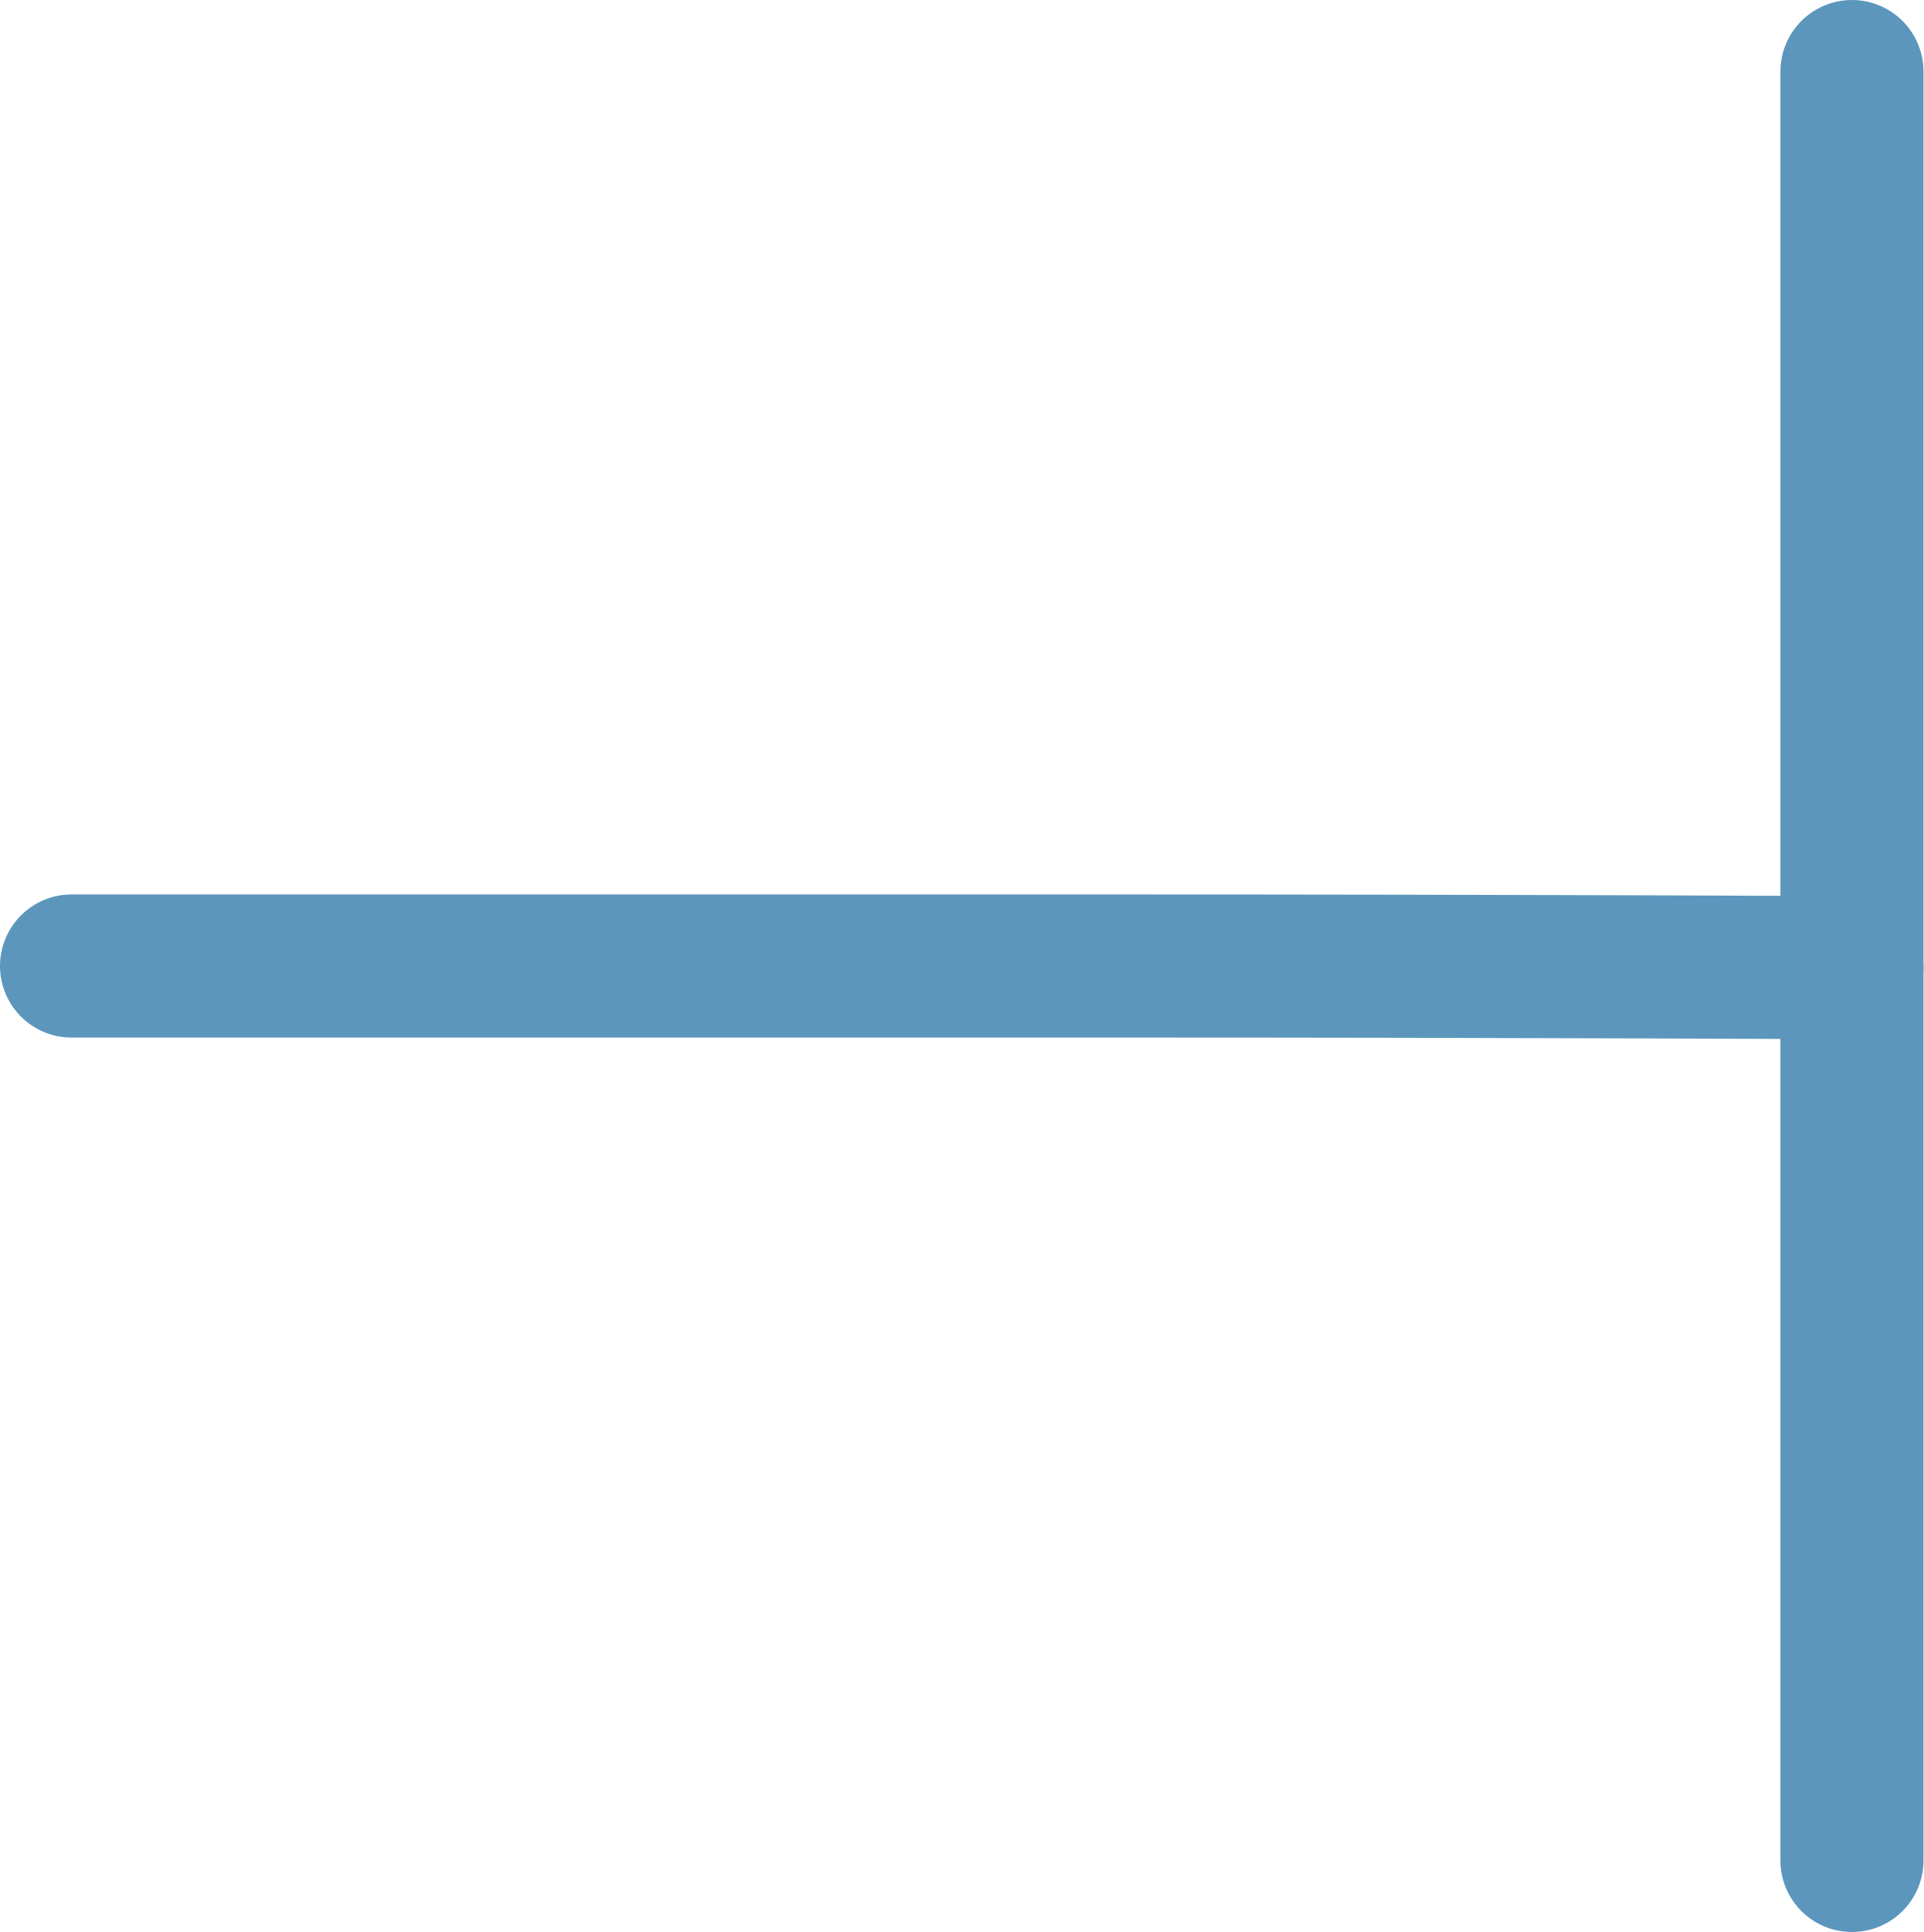
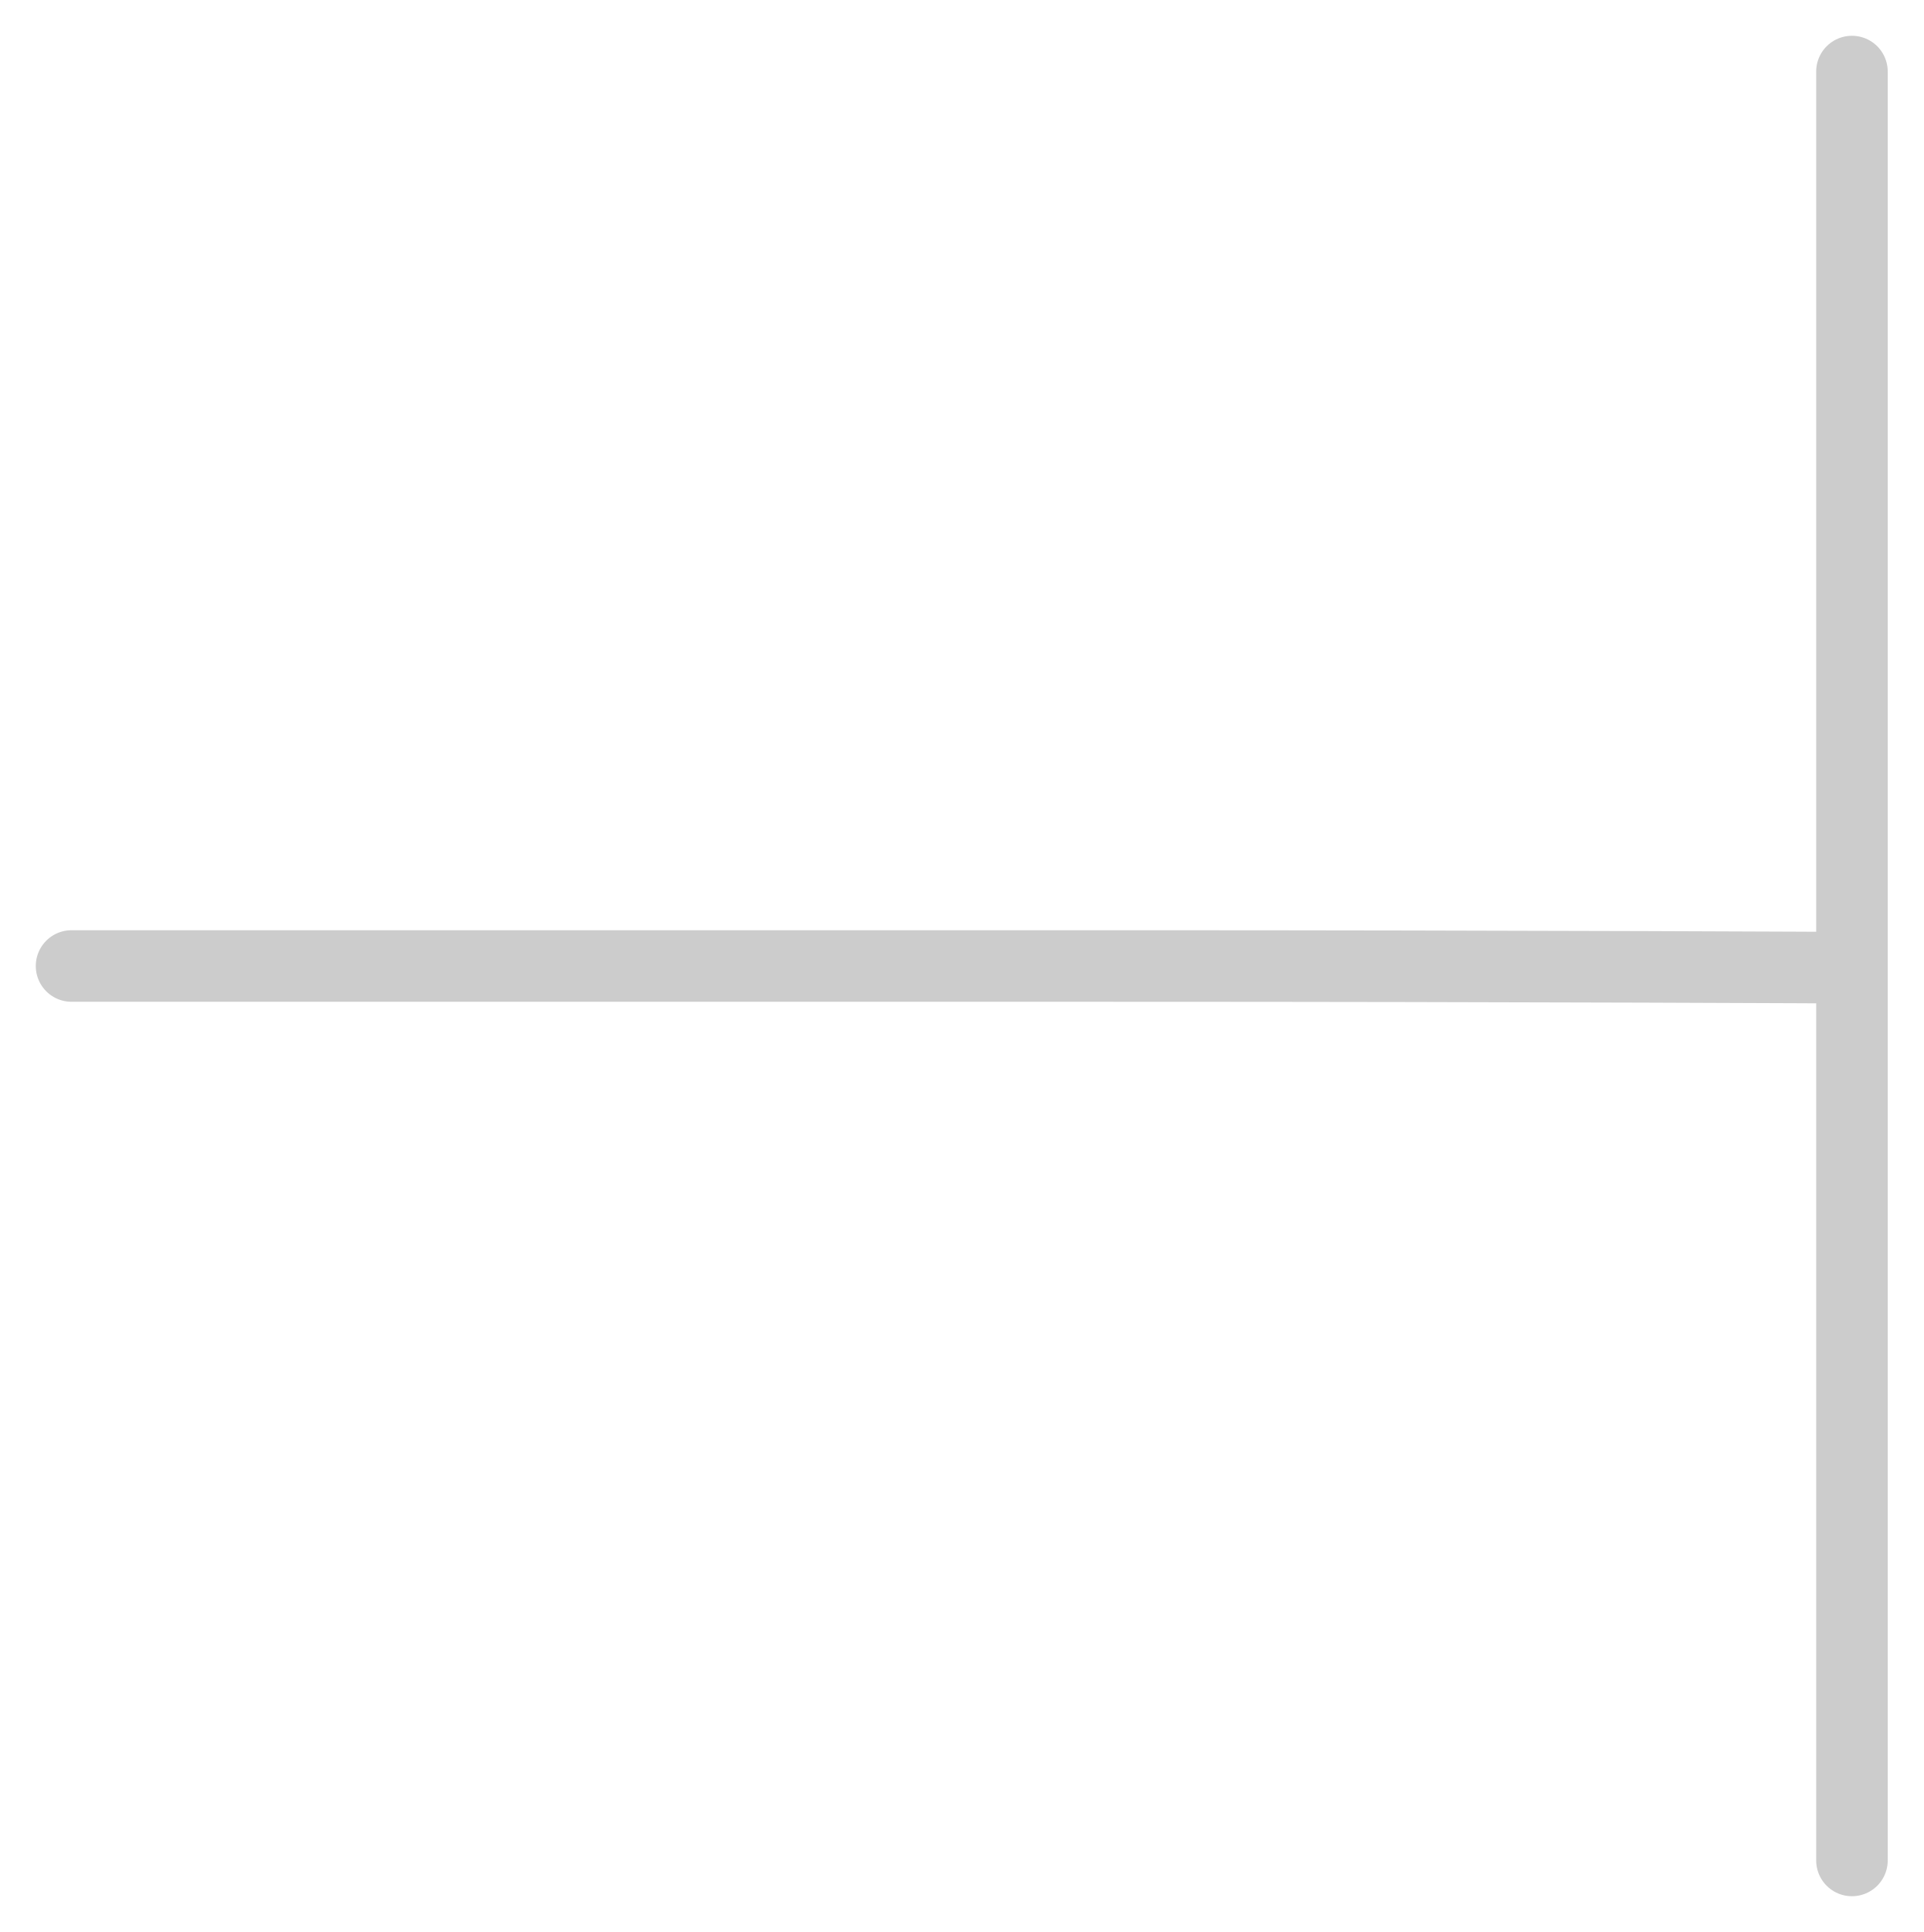
<svg xmlns="http://www.w3.org/2000/svg" width="53.775" height="54" viewBox="0 0 53.775 54">
  <g id="Group_6" data-name="Group 6" transform="translate(2 2)">
-     <path id="Path_2" data-name="Path 2" d="M50.743.048S42.171,0,29.957,0H.973" transform="translate(-0.973 25)" fill="none" stroke="#5c96bc" stroke-linecap="round" stroke-width="4" />
-     <line id="Line_1" data-name="Line 1" y2="50" transform="translate(49.77)" fill="none" stroke="#5c96bc" stroke-linecap="round" stroke-width="4" />
+     <path id="Path_2" data-name="Path 2" d="M50.743.048S42.171,0,29.957,0H.973" transform="translate(-0.973 25)" fill="none" stroke="#ccc" stroke-linecap="round" stroke-width="2" />
+     <line id="Line_1" data-name="Line 1" y2="50" transform="translate(49.77)" fill="none" stroke="#ccc" stroke-linecap="round" stroke-width="2" />
  </g>
</svg>
